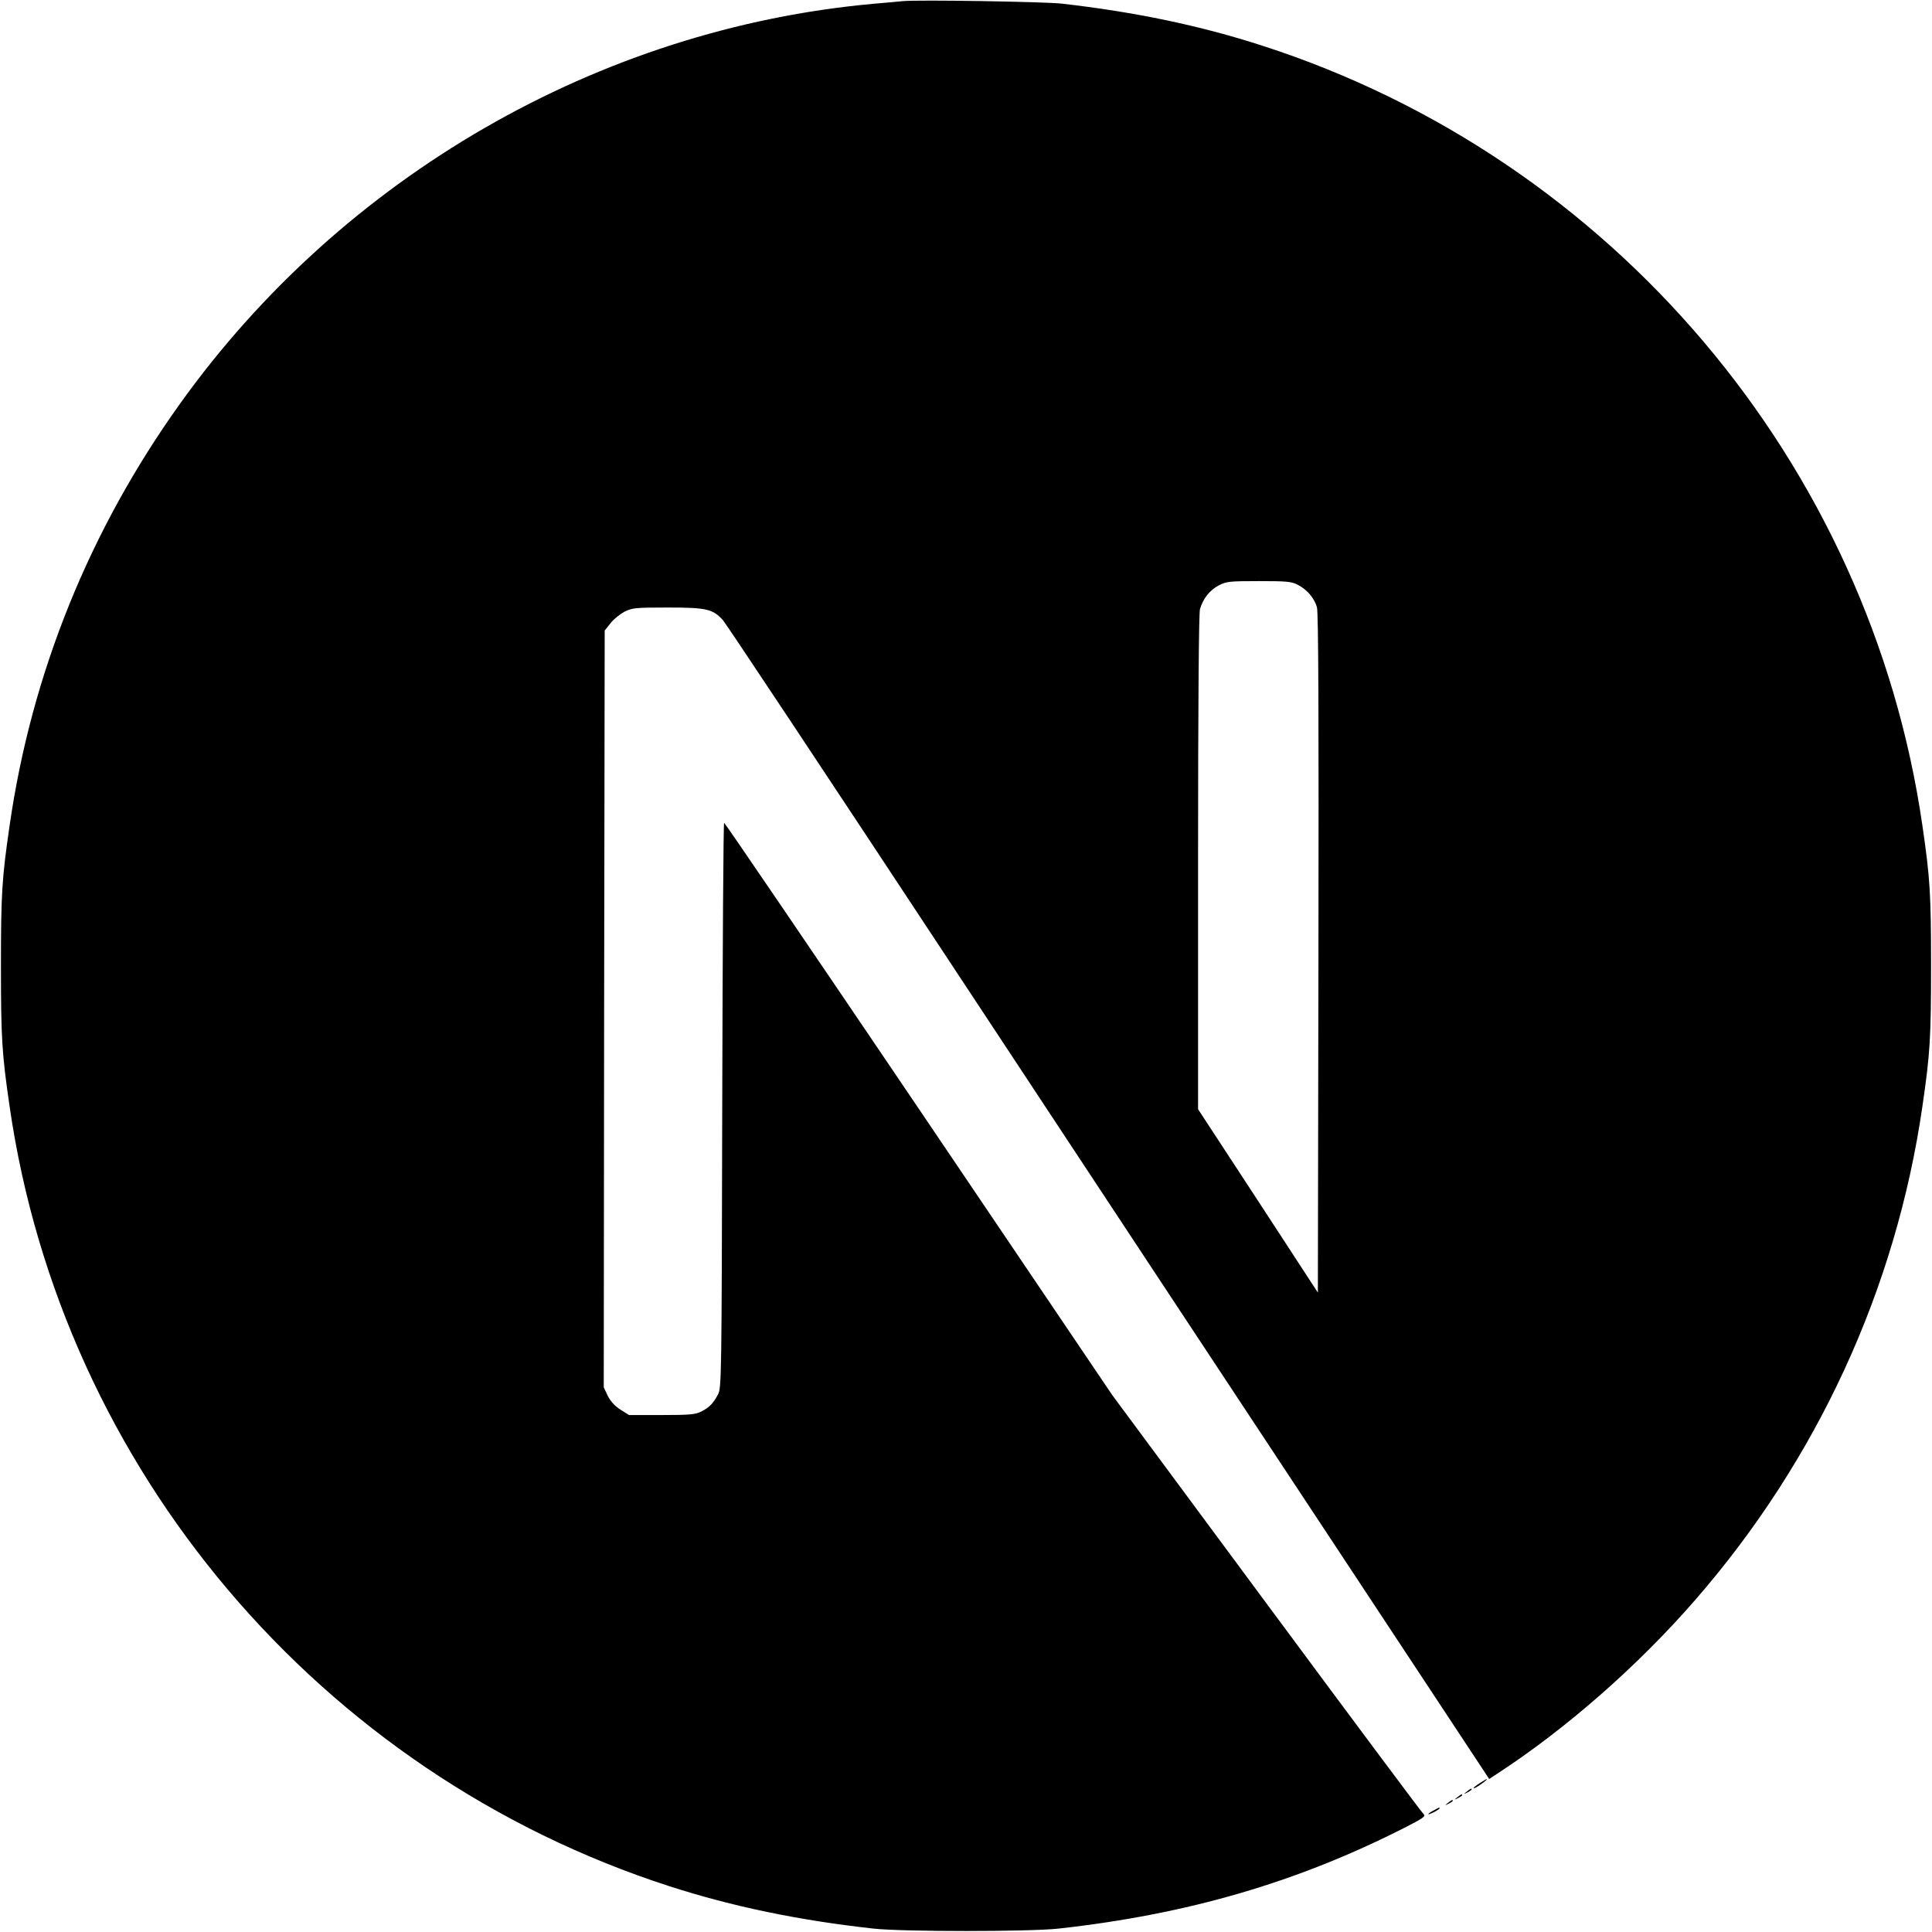
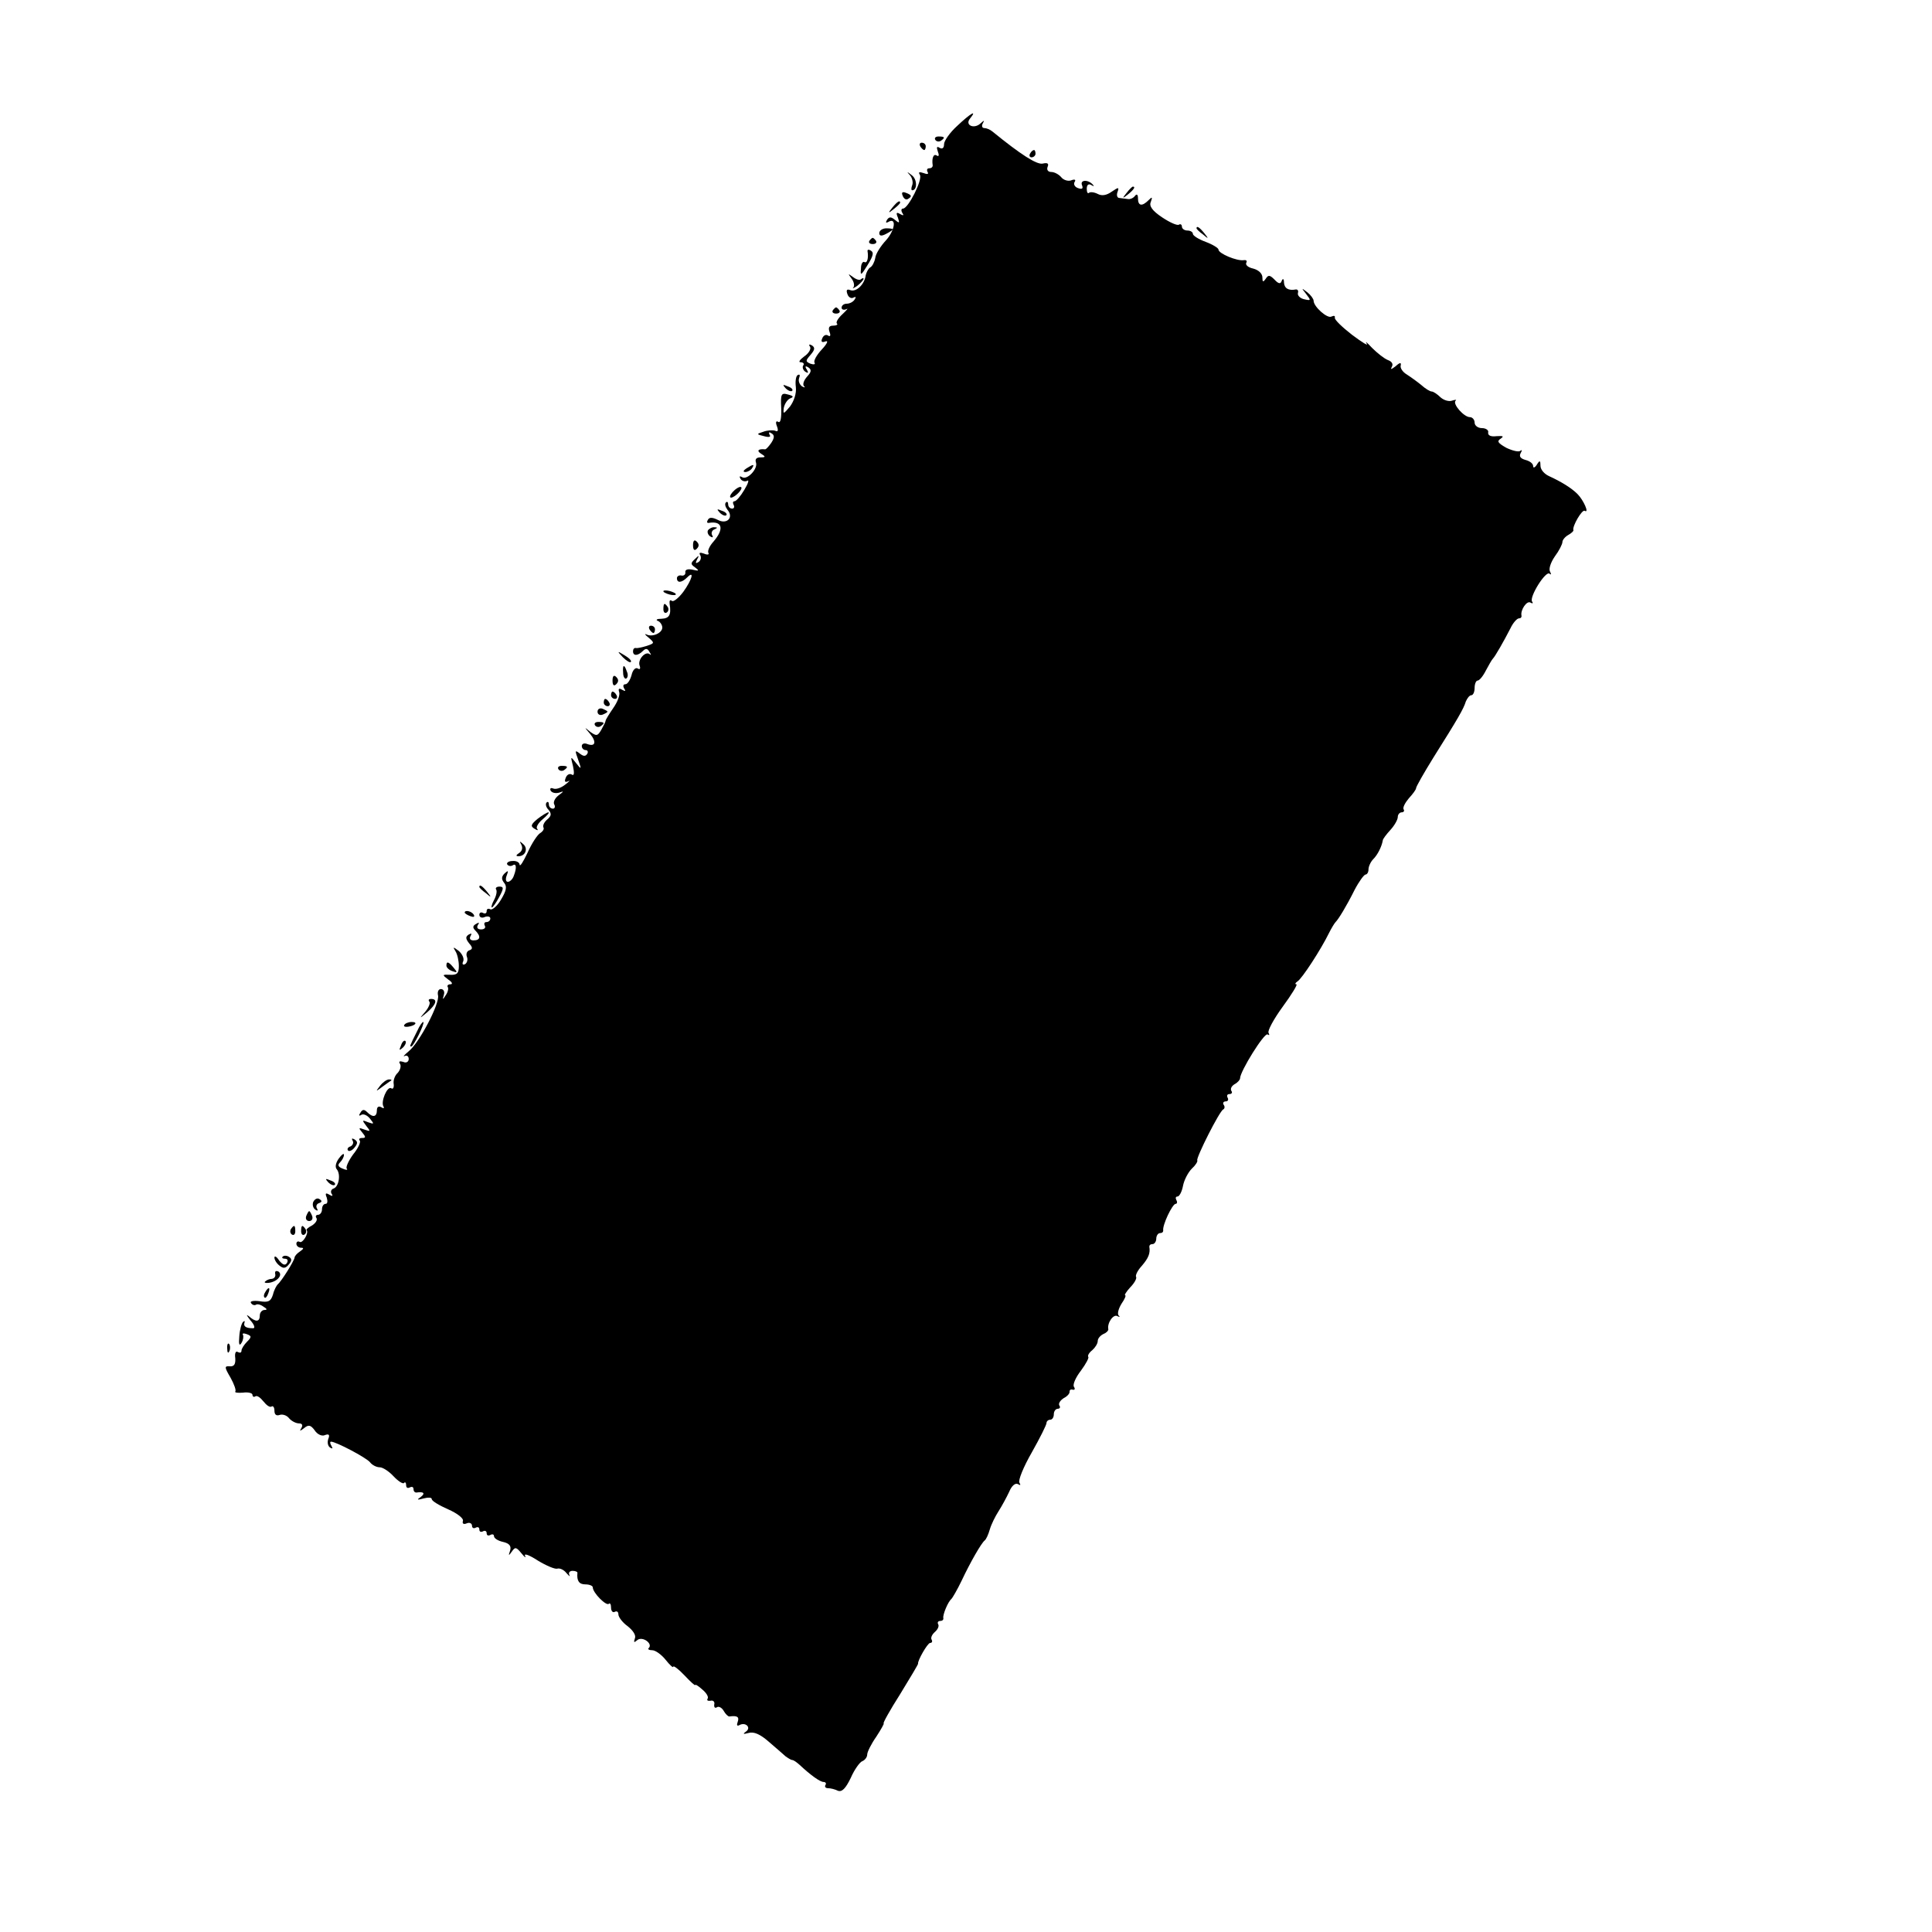
- <svg xmlns="http://www.w3.org/2000/svg" version="1.0" width="1024pt" height="1024pt" viewBox="0 0 1024 1024" preserveAspectRatio="xMidYMid meet">
-   <g transform="translate(0,1024) scale(0.1,-0.1)" fill="#000000" stroke="none">
-     <path d="M4785 10234 c-22 -2 -92 -9 -155 -14 -1453 -131 -2814 -915 -3676 -2120 -480 -670 -787 -1430 -903 -2235 -41 -281 -46 -364 -46 -745 0 -381 5 -464 46 -745 278 -1921 1645 -3535 3499 -4133 332 -107 682 -180 1080 -224 155 -17 825 -17 980 0 687 76 1269 246 1843 539 88 45 105 57 93 67 -8 6 -383 509 -833 1117 l-818 1105 -1025 1517 c-564 834 -1028 1516 -1032 1516 -4 1 -8 -673 -10 -1496 -3 -1441 -4 -1499 -22 -1533 -26 -49 -46 -69 -88 -91 -32 -16 -60 -19 -211 -19 l-173 0 -46 29 c-30 19 -52 44 -67 73 l-21 45 2 2005 3 2006 31 39 c16 21 50 48 74 61 41 20 57 22 230 22 204 0 238 -8 291 -66 15 -16 570 -852 1234 -1859 664 -1007 1572 -2382 2018 -3057 l810 -1227 41 27 c363 236 747 572 1051 922 647 743 1064 1649 1204 2615 41 281 46 364 46 745 0 381 -5 464 -46 745 -278 1921 -1645 3535 -3499 4133 -327 106 -675 179 -1065 223 -96 10 -757 21 -840 13z m2094 -3094 c48 -24 87 -70 101 -118 8 -26 10 -582 8 -1835 l-3 -1798 -317 486 -318 486 0 1307 c0 845 4 1320 10 1343 16 56 51 100 99 126 41 21 56 23 213 23 148 0 174 -2 207 -20z" />
-     <path d="M7843 789 c-35 -22 -46 -37 -15 -20 22 13 58 40 52 41 -3 0 -20 -10 -37 -21z" />
-     <path d="M7774 744 c-18 -14 -18 -15 4 -4 12 6 22 13 22 15 0 8 -5 6 -26 -11z" />
-     <path d="M7724 714 c-18 -14 -18 -15 4 -4 12 6 22 13 22 15 0 8 -5 6 -26 -11z" />
-     <path d="M7674 684 c-18 -14 -18 -15 4 -4 12 6 22 13 22 15 0 8 -5 6 -26 -11z" />
-     <path d="M7598 644 c-38 -20 -36 -28 2 -9 17 9 30 18 30 20 0 7 -1 6 -32 -11z" />
+ <svg xmlns="http://www.w3.org/2000/svg" version="1.0" width="528pt" height="528pt" viewBox="0 0 528 528" preserveAspectRatio="xMidYMid meet">
+   <g transform="translate(0,528) scale(0.1,-0.1)" fill="#000000" stroke="none">
+     <path d="M2616 4936 c-20 -18 -36 -41 -36 -50 0 -11 -5 -14 -12 -10 -8 5 -9 2 -5 -10 4 -10 3 -15 -3 -11 -9 6 -14 -8 -11 -27 0 -5 -4 -8 -10 -8 -5 0 -7 -4 -4 -10 4 -6 -1 -7 -11 -3 -12 4 -15 3 -10 -5 8 -13 -32 -92 -46 -92 -5 0 -6 -5 -2 -12 5 -7 3 -8 -6 -3 -10 6 -12 4 -6 -10 5 -15 4 -16 -8 -6 -11 9 -16 9 -22 0 -4 -7 -3 -9 3 -6 24 15 19 -22 -5 -49 -15 -16 -29 -38 -30 -49 -2 -11 -8 -23 -14 -26 -5 -3 -10 -13 -12 -21 -3 -25 -26 -47 -42 -41 -10 4 -12 0 -8 -11 3 -9 11 -13 17 -9 6 3 7 1 3 -5 -4 -7 -14 -12 -22 -12 -8 0 -14 -5 -14 -11 0 -5 6 -7 13 -4 6 4 2 -2 -10 -13 -12 -11 -19 -22 -16 -26 4 -3 -1 -6 -10 -6 -11 0 -14 -5 -10 -17 4 -10 2 -14 -4 -10 -6 4 -13 0 -16 -8 -4 -9 -1 -12 9 -8 9 3 4 -7 -10 -22 -14 -15 -23 -31 -20 -36 3 -5 -2 -6 -11 -3 -14 6 -14 8 0 24 12 14 13 20 4 26 -7 4 -10 3 -5 -4 3 -6 -4 -18 -16 -26 -12 -9 -17 -16 -10 -16 7 0 11 -4 7 -9 -3 -5 0 -13 6 -17 8 -5 9 -3 4 6 -6 9 -4 11 4 6 9 -6 9 -12 -3 -25 -9 -10 -13 -21 -9 -26 5 -4 2 -5 -5 -1 -7 5 -11 15 -8 23 3 8 2 11 -4 8 -5 -3 -7 -18 -5 -33 2 -17 -5 -38 -16 -53 -18 -21 -19 -22 -17 -4 2 11 10 23 17 26 11 4 10 7 -6 11 -18 5 -20 1 -18 -38 1 -27 -2 -41 -8 -37 -6 4 -8 -1 -4 -11 5 -13 3 -17 -5 -13 -7 2 -22 1 -32 -3 -19 -6 -19 -7 2 -12 14 -4 20 -2 15 4 -3 7 -1 8 5 4 9 -5 9 -12 0 -26 -7 -10 -14 -18 -17 -18 -19 2 -24 -4 -11 -12 13 -8 13 -10 -2 -10 -11 0 -15 -5 -12 -14 6 -17 -24 -49 -38 -40 -7 4 -8 2 -4 -5 4 -6 12 -8 18 -5 6 4 3 -7 -8 -25 -10 -17 -22 -31 -27 -31 -4 0 -5 -4 -2 -10 3 -5 1 -10 -4 -10 -6 0 -11 5 -11 12 0 6 -3 8 -6 5 -4 -4 -2 -12 4 -20 18 -21 -1 -41 -26 -28 -14 7 -23 8 -27 1 -4 -6 -3 -10 2 -9 37 6 43 -16 13 -51 -11 -12 -17 -26 -14 -31 3 -5 -3 -6 -12 -2 -11 4 -15 3 -10 -5 3 -6 1 -14 -5 -18 -8 -5 -9 -3 -4 7 7 12 5 12 -6 1 -12 -11 -12 -14 1 -23 12 -9 10 -10 -7 -6 -14 3 -21 0 -20 -7 1 -6 -4 -10 -10 -9 -7 2 -13 -2 -13 -7 0 -14 13 -13 28 2 21 21 13 -7 -11 -40 -13 -17 -27 -28 -31 -24 -5 4 -7 0 -6 -8 5 -31 -1 -40 -22 -41 -13 0 -17 -3 -10 -6 6 -2 12 -11 12 -18 0 -15 -27 -27 -43 -19 -7 3 -4 -1 6 -9 16 -14 16 -15 -5 -22 -13 -4 -26 -7 -30 -6 -5 1 -8 -3 -8 -9 0 -13 13 -13 27 1 8 8 13 7 18 -3 5 -7 5 -10 1 -6 -12 10 -34 -15 -28 -31 3 -8 1 -12 -5 -8 -6 4 -14 -4 -17 -18 -4 -14 -11 -25 -17 -25 -6 0 -7 -5 -3 -12 5 -7 3 -8 -6 -3 -8 5 -11 3 -8 -6 3 -8 -4 -27 -16 -44 -11 -16 -21 -32 -21 -35 0 -3 -6 -14 -12 -25 -10 -17 -13 -17 -30 -5 -17 14 -17 14 0 -6 18 -22 14 -36 -9 -27 -8 3 -14 0 -14 -6 0 -6 5 -11 11 -11 5 0 7 -5 4 -10 -5 -8 -11 -7 -21 1 -13 10 -13 8 -4 -17 10 -28 9 -28 -6 -9 -15 19 -15 19 -8 -9 4 -19 3 -27 -3 -23 -6 4 -14 0 -17 -9 -4 -10 -2 -13 7 -9 6 4 3 -1 -8 -9 -11 -9 -25 -14 -33 -11 -7 3 -10 0 -7 -6 4 -6 14 -8 24 -5 13 5 12 3 -3 -8 -10 -8 -15 -19 -11 -25 3 -6 1 -11 -4 -11 -6 0 -11 5 -11 12 0 6 -3 8 -6 5 -4 -4 -2 -13 5 -20 9 -11 8 -17 -4 -27 -8 -7 -12 -16 -10 -21 3 -4 -1 -11 -9 -16 -7 -4 -23 -28 -34 -53 -12 -25 -21 -40 -22 -33 0 6 -9 11 -19 10 -11 0 -17 -5 -15 -9 3 -5 10 -6 15 -3 10 7 12 -6 3 -29 -3 -9 -11 -16 -16 -16 -6 0 -7 8 -3 18 5 13 4 14 -6 5 -9 -9 -9 -16 -1 -26 8 -10 6 -21 -9 -46 -10 -17 -24 -29 -29 -26 -6 3 -10 1 -10 -5 0 -6 -4 -8 -10 -5 -5 3 -10 1 -10 -5 0 -7 7 -10 15 -6 8 3 15 1 15 -4 0 -6 -5 -10 -11 -10 -5 0 -7 -4 -4 -10 3 -5 -1 -10 -10 -10 -10 0 -13 5 -9 12 5 7 3 8 -5 3 -9 -5 -10 -10 -2 -18 16 -16 14 -27 -5 -27 -9 0 -12 5 -8 12 4 7 3 8 -5 4 -9 -6 -9 -11 1 -24 10 -11 10 -16 1 -19 -7 -2 -10 -10 -7 -18 3 -7 1 -16 -5 -20 -6 -3 -9 0 -5 8 3 8 -3 20 -12 28 -16 12 -17 12 -9 -1 5 -8 9 -26 9 -40 0 -20 -5 -25 -24 -24 -22 1 -22 0 -5 -13 11 -7 13 -13 6 -13 -7 0 -10 -4 -7 -8 2 -4 0 -14 -6 -22 -8 -13 -9 -13 -5 1 3 9 -1 16 -8 16 -7 0 -10 -8 -8 -17 6 -21 -51 -130 -80 -153 -12 -10 -17 -16 -11 -13 6 3 11 -1 11 -8 0 -8 -7 -12 -15 -8 -10 3 -13 1 -9 -5 4 -6 1 -17 -6 -25 -8 -7 -13 -21 -11 -31 1 -9 -2 -15 -7 -11 -11 6 -29 -37 -21 -50 3 -5 0 -6 -6 -2 -7 4 -12 1 -12 -8 0 -19 -11 -21 -27 -5 -8 8 -13 7 -18 -2 -5 -7 -4 -10 2 -6 6 4 17 -1 24 -10 12 -15 12 -16 -5 -10 -17 7 -17 6 -5 -10 12 -15 12 -16 -5 -10 -16 6 -17 5 -6 -8 10 -12 10 -15 0 -15 -8 0 -10 -3 -7 -7 4 -3 -4 -21 -18 -38 -13 -18 -21 -36 -17 -39 3 -4 -2 -4 -11 0 -13 5 -15 10 -8 17 6 6 11 15 11 21 0 5 -6 1 -14 -10 -8 -11 -11 -23 -6 -29 12 -14 6 -48 -8 -53 -7 -2 -9 -9 -6 -14 5 -7 2 -8 -6 -3 -10 6 -12 4 -7 -8 3 -10 2 -17 -3 -17 -6 0 -10 -7 -10 -15 0 -8 -5 -15 -11 -15 -5 0 -8 -4 -4 -9 3 -6 -3 -14 -12 -20 -10 -5 -17 -11 -15 -13 7 -7 -11 -37 -19 -32 -5 3 -9 0 -9 -5 0 -6 6 -11 13 -11 8 0 7 -3 -3 -10 -8 -5 -15 -13 -15 -17 -1 -9 -36 -65 -46 -73 -3 -3 -10 -15 -13 -28 -6 -19 -13 -22 -37 -18 -16 2 -27 0 -23 -5 3 -5 9 -7 13 -5 4 3 13 1 21 -5 10 -6 11 -9 3 -9 -7 0 -13 -7 -13 -15 0 -18 -11 -19 -30 -2 -8 6 -6 2 4 -11 11 -12 14 -22 8 -22 -20 0 -27 5 -24 15 2 5 0 6 -4 2 -4 -4 -9 -22 -10 -39 -2 -22 0 -28 6 -18 5 8 6 18 4 22 -3 4 2 5 10 2 14 -5 14 -8 1 -21 -8 -8 -15 -19 -15 -24 0 -6 -4 -7 -10 -4 -6 4 -9 -4 -7 -17 1 -16 -3 -23 -15 -22 -15 1 -15 -2 2 -31 10 -18 16 -35 13 -38 -2 -3 7 -4 21 -3 14 2 26 -1 26 -6 0 -5 4 -7 8 -4 5 3 14 -4 22 -14 8 -10 17 -17 22 -14 4 3 8 -2 8 -11 0 -11 5 -15 14 -12 8 3 20 -1 26 -9 7 -8 19 -14 27 -14 9 0 11 -5 7 -12 -6 -10 -5 -10 7 -1 12 10 18 9 29 -6 7 -11 20 -17 28 -13 11 4 14 1 9 -11 -3 -9 -1 -19 5 -23 7 -4 8 -3 4 4 -4 7 -5 12 -1 12 13 0 95 -43 106 -56 6 -8 18 -14 27 -14 8 0 25 -11 37 -24 13 -14 26 -22 29 -19 3 4 6 1 6 -6 0 -7 4 -9 10 -6 6 3 10 1 10 -4 0 -6 3 -10 8 -10 20 3 25 -2 12 -12 -12 -8 -10 -9 8 -4 12 3 22 3 22 -2 0 -5 20 -17 45 -28 25 -11 43 -25 40 -32 -2 -7 2 -10 11 -6 7 3 14 0 14 -7 0 -6 5 -8 10 -5 6 3 10 1 10 -5 0 -6 4 -8 10 -5 5 3 10 1 10 -5 0 -6 4 -8 10 -5 5 3 10 2 10 -3 0 -6 11 -13 25 -16 17 -4 23 -11 19 -24 -5 -14 -4 -15 5 -2 9 13 12 12 26 -5 9 -11 13 -14 10 -7 -4 8 12 2 35 -13 23 -14 47 -24 53 -22 7 2 18 -3 25 -12 8 -9 11 -11 8 -5 -3 6 1 11 9 11 8 0 14 -3 13 -6 -2 -22 5 -31 22 -31 11 0 20 -4 20 -8 0 -15 37 -52 44 -45 3 3 6 -1 6 -11 0 -9 5 -14 10 -11 6 3 10 0 10 -7 0 -7 11 -22 25 -32 15 -12 24 -25 20 -34 -4 -11 -2 -12 7 -4 14 11 43 -10 31 -22 -4 -3 1 -6 10 -6 8 0 25 -12 36 -26 12 -15 21 -23 21 -19 0 4 14 -6 30 -23 17 -18 30 -30 30 -27 0 3 9 -3 19 -12 11 -9 18 -20 15 -25 -3 -5 0 -7 8 -6 7 2 12 -3 10 -10 -1 -8 2 -11 7 -8 5 4 14 -1 19 -10 5 -9 12 -15 15 -15 22 3 28 -1 23 -15 -3 -8 -2 -12 4 -9 17 10 34 -6 19 -17 -10 -7 -8 -8 7 -4 14 4 31 -3 55 -24 19 -16 39 -34 46 -40 7 -5 15 -10 18 -10 4 0 12 -6 20 -13 30 -28 56 -47 66 -47 5 0 8 -4 5 -8 -3 -5 0 -9 7 -9 7 0 19 -3 27 -7 11 -4 21 6 35 35 10 23 25 44 32 46 7 3 13 11 13 18 0 7 11 29 25 49 13 20 22 36 20 36 -3 0 17 36 45 80 27 44 49 81 49 83 -2 8 26 57 33 57 5 0 7 4 4 9 -3 5 1 14 9 21 8 7 12 16 9 21 -3 5 0 9 5 9 6 0 10 3 9 8 -2 9 13 45 22 52 3 3 16 25 28 50 24 51 54 103 63 110 4 3 10 16 14 30 4 14 15 36 24 50 9 14 22 38 29 53 7 17 17 25 24 21 7 -4 8 -3 4 4 -4 6 11 43 34 83 22 39 40 75 40 80 0 5 5 9 10 9 6 0 10 7 10 15 0 8 5 15 11 15 5 0 8 4 4 9 -3 6 3 14 12 20 10 5 17 13 16 18 0 4 3 7 9 5 5 -1 7 2 3 8 -4 6 5 26 19 44 14 19 23 36 20 38 -2 3 2 11 11 18 8 7 15 18 15 25 0 7 7 15 15 19 8 3 14 9 14 13 -4 17 14 43 25 36 6 -3 8 -2 3 2 -4 5 0 19 8 32 9 13 13 23 10 23 -3 0 3 10 14 22 11 11 18 24 16 28 -3 4 4 18 15 30 19 22 24 35 21 53 0 4 3 7 9 7 5 0 10 7 10 15 0 8 5 15 10 15 6 0 9 3 9 7 -3 14 25 73 34 73 4 0 5 5 2 10 -3 6 -2 10 3 10 5 0 12 13 15 29 3 16 14 37 24 47 10 9 17 20 15 23 -3 8 61 135 71 139 4 2 5 8 1 13 -3 5 0 9 6 9 6 0 8 5 5 10 -3 6 -1 10 5 10 6 0 9 4 5 9 -3 6 1 13 9 18 8 4 15 12 15 16 0 19 66 125 75 120 5 -3 6 -2 3 4 -4 5 14 38 38 71 25 34 42 62 38 62 -5 0 -3 4 3 8 12 7 64 87 86 132 7 14 15 27 18 30 8 8 29 42 52 88 12 23 26 42 30 42 4 0 8 6 8 14 0 8 6 21 13 28 12 12 23 34 26 51 0 4 10 17 21 29 11 12 20 28 20 35 0 7 5 13 11 13 5 0 8 4 5 8 -3 5 4 18 14 30 11 12 20 24 20 28 0 4 21 41 47 83 68 108 83 134 89 154 4 9 10 17 15 17 5 0 9 9 9 20 0 11 4 20 8 20 5 0 15 12 23 28 8 15 16 29 19 32 6 6 29 46 48 83 7 15 18 27 23 27 5 0 8 3 7 8 -3 15 15 42 25 35 5 -3 8 -2 4 3 -8 13 38 86 48 76 4 -4 5 -1 1 6 -4 7 2 25 13 41 12 16 21 34 21 40 0 5 7 14 16 19 9 5 15 11 14 13 -4 10 24 58 31 53 13 -8 -3 29 -20 46 -16 16 -43 33 -78 49 -13 6 -23 18 -23 28 0 15 -2 16 -10 3 -5 -8 -10 -10 -10 -4 0 7 -9 14 -21 17 -14 4 -18 10 -13 19 4 7 4 10 -1 6 -4 -4 -21 0 -38 8 -23 13 -27 18 -16 25 10 7 7 8 -11 7 -16 -2 -24 2 -23 10 2 6 -6 12 -17 12 -11 0 -20 7 -20 15 0 8 -6 15 -13 15 -16 0 -48 36 -39 45 4 3 -1 3 -10 0 -8 -3 -22 1 -31 9 -9 9 -20 16 -24 16 -5 0 -18 8 -29 18 -11 9 -29 22 -40 29 -10 6 -18 17 -16 24 2 9 -2 9 -14 -2 -12 -9 -15 -10 -10 -1 4 7 0 14 -11 18 -10 4 -29 19 -43 33 -14 15 -20 20 -15 12 6 -8 -12 3 -40 24 -27 21 -49 42 -47 47 1 5 -2 6 -9 3 -11 -7 -49 27 -49 43 0 5 -8 16 -17 23 -17 13 -17 13 -3 -5 13 -17 13 -18 -5 -14 -11 2 -19 10 -18 16 2 7 0 11 -5 11 -21 -4 -32 3 -33 19 0 10 -3 12 -6 5 -3 -10 -9 -9 -20 3 -13 13 -17 13 -24 2 -7 -10 -9 -9 -9 4 0 10 -10 20 -25 24 -14 3 -22 10 -19 16 3 5 0 8 -7 7 -18 -3 -69 18 -69 29 0 4 -16 14 -35 21 -19 7 -35 17 -35 22 0 5 -7 9 -15 9 -8 0 -15 5 -15 11 0 5 -4 8 -8 5 -5 -3 -25 6 -46 20 -27 18 -36 31 -31 42 5 14 4 15 -6 5 -18 -18 -29 -16 -29 5 0 10 -3 13 -8 7 -4 -6 -13 -10 -19 -9 -7 1 -18 2 -24 3 -6 0 -8 8 -5 16 5 14 3 14 -16 1 -14 -10 -27 -12 -38 -6 -10 5 -20 6 -24 3 -3 -3 -6 1 -6 11 0 11 5 15 13 10 6 -4 8 -3 4 1 -13 15 -36 14 -30 -1 4 -10 0 -12 -11 -8 -9 3 -13 11 -9 17 4 6 0 8 -10 4 -8 -3 -21 1 -27 9 -7 8 -19 14 -27 14 -9 0 -13 6 -10 14 4 9 0 12 -13 9 -16 -4 -61 25 -137 87 -7 6 -17 10 -23 10 -6 0 -8 6 -4 13 5 9 4 9 -6 0 -18 -17 -44 -5 -29 13 21 26 1 14 -35 -20z" />
+     <path d="M2556 4898 c3 -5 10 -6 15 -3 13 9 11 12 -6 12 -8 0 -12 -4 -9 -9z" />
+     <path d="M2515 4880 c3 -5 8 -10 11 -10 2 0 4 5 4 10 0 6 -5 10 -11 10 -5 0 -7 -4 -4 -10z" />
+     <path d="M2815 4860 c-3 -5 -1 -10 4 -10 6 0 11 5 11 10 0 6 -2 10 -4 10 -3 0 -8 -4 -11 -10z" />
+     <path d="M2487 4801 c6 -7 9 -20 6 -27 -3 -8 -3 -14 0 -14 14 0 14 30 -1 41 -14 11 -15 11 -5 0z" />
+     <path d="M3079 4753 c-13 -16 -12 -17 4 -4 16 13 21 21 13 21 -2 0 -10 -8 -17 -17z" />
+     <path d="M2467 4745 c3 -8 9 -12 14 -9 12 7 11 11 -5 17 -10 4 -13 1 -9 -8z" />
+     <path d="M2439 4713 c-13 -16 -12 -17 4 -4 9 7 17 15 17 17 0 8 -8 3 -21 -13z" />
+     <path d="M2403 4643 c0 -8 6 -9 19 -2 10 5 18 11 18 12 0 2 -8 3 -18 3 -10 0 -19 -6 -19 -13z" />
+     <path d="M3270 4656 c0 -2 8 -10 18 -17 15 -13 16 -12 3 4 -13 16 -21 21 -21 13z" />
+     <path d="M2376 4622 c-3 -5 1 -9 9 -9 8 0 12 4 9 9 -3 4 -7 8 -9 8 -2 0 -6 -4 -9 -8z" />
+     <path d="M2371 4593 c3 -18 -1 -34 -9 -29 -4 2 -9 -5 -9 -17 -2 -18 0 -19 8 -7 25 38 29 49 19 55 -6 4 -10 3 -9 -2z" />
+     <path d="M2327 4519 c7 -9 9 -20 5 -25 -4 -4 1 -2 11 5 9 7 17 16 17 19 0 3 -3 2 -7 -1 -3 -4 -13 -1 -22 6 -14 10 -14 10 -4 -4z" />
+     <path d="M2276 4432 c-3 -5 1 -9 9 -9 8 0 12 4 9 9 -3 4 -7 8 -9 8 -2 0 -6 -4 -9 -8z" />
+     <path d="M2147 4219 c7 -7 15 -10 18 -7 3 3 -2 9 -12 12 -14 6 -15 5 -6 -5z" />
+     <path d="M2040 4000 c-9 -6 -10 -10 -3 -10 6 0 15 5 18 10 8 12 4 12 -15 0z" />
+     <path d="M2002 3935 c-7 -8 -9 -15 -4 -15 5 0 15 7 22 15 16 19 -1 19 -18 0z" />
+     <path d="M1967 3879 c7 -7 15 -10 18 -7 3 3 -2 9 -12 12 -14 6 -15 5 -6 -5z" />
+     <path d="M1935 3831 c-3 -5 0 -13 6 -17 7 -4 9 -3 5 4 -3 5 0 13 6 15 9 4 10 6 1 6 -6 1 -14 -3 -18 -8z" />
+     <path d="M1894 3790 c0 -13 4 -16 10 -10 7 7 7 13 0 20 -6 6 -10 3 -10 -10z" />
+     <path d="M1814 3662 c4 -3 14 -7 22 -8 9 -1 13 0 10 4 -4 3 -14 7 -22 8 -9 1 -13 0 -10 -4z" />
+     <path d="M1813 3615 c0 -8 4 -12 9 -9 5 3 6 10 3 15 -9 13 -12 11 -12 -6z" />
+     <path d="M1775 3560 c3 -5 8 -10 11 -10 2 0 4 5 4 10 0 6 -5 10 -11 10 -5 0 -7 -4 -4 -10z" />
+     <path d="M1702 3484 c10 -10 20 -16 22 -13 3 3 -5 11 -17 18 -21 13 -21 12 -5 -5z" />
+     <path d="M1703 3441 c0 -11 5 -18 9 -15 4 3 5 11 1 19 -7 21 -12 19 -10 -4z" />
+     <path d="M1674 3420 c0 -13 4 -16 10 -10 7 7 7 13 0 20 -6 6 -10 3 -10 -10z" />
+     <path d="M1670 3380 c0 -5 5 -10 11 -10 5 0 7 5 4 10 -3 6 -8 10 -11 10 -2 0 -4 -4 -4 -10z" />
+     <path d="M1650 3360 c0 -5 5 -10 11 -10 5 0 7 5 4 10 -3 6 -8 10 -11 10 -2 0 -4 -4 -4 -10z" />
+     <path d="M1633 3335 c0 -7 6 -11 14 -8 7 3 13 6 13 8 0 2 -6 5 -13 8 -8 3 -14 -1 -14 -8z" />
+     <path d="M1626 3298 c3 -5 10 -6 15 -3 13 9 11 12 -6 12 -8 0 -12 -4 -9 -9z" />
+     <path d="M1526 3178 c3 -5 10 -6 15 -3 13 9 11 12 -6 12 -8 0 -12 -4 -9 -9z" />
+     <path d="M1469 3042 c-18 -15 -20 -20 -8 -27 8 -5 11 -5 7 0 -4 4 3 16 15 26 12 10 19 18 16 19 -4 0 -17 -8 -30 -18z" />
+     <path d="M1425 2971 c4 -8 2 -17 -6 -22 -9 -6 -10 -9 -2 -9 19 0 27 21 13 33 -10 9 -11 9 -5 -2z" />
+     <path d="M1310 2856 c0 -2 8 -10 18 -17 15 -13 16 -12 3 4 -13 16 -21 21 -21 13z" />
+     <path d="M1356 2849 c3 -5 0 -18 -6 -29 -6 -11 -8 -20 -6 -20 3 0 12 13 20 28 13 24 13 29 1 29 -8 0 -12 -4 -9 -8z" />
+     <path d="M1270 2786 c0 -2 7 -7 16 -10 8 -3 12 -2 9 4 -6 10 -25 14 -25 6z" />
+     <path d="M1220 2641 c0 -5 7 -12 16 -15 14 -5 15 -4 4 9 -14 17 -20 19 -20 6z" />
+     <path d="M1173 2543 c4 -3 -1 -16 -10 -27 -18 -21 -18 -21 5 -2 24 21 29 36 10 36 -6 0 -8 -3 -5 -7z" />
+     <path d="M1105 2479 c-3 -4 2 -6 10 -5 21 3 28 13 10 13 -9 0 -18 -4 -20 -8z" />
+     <path d="M1140 2462 c-21 -42 -21 -42 -16 -42 6 0 37 62 33 67 -2 1 -10 -9 -17 -25z" />
+     <path d="M1096 2423 c-6 -14 -5 -15 5 -6 7 7 10 15 7 18 -3 3 -9 -2 -12 -12z" />
+     <path d="M1039 2313 c-13 -17 -13 -17 6 -3 11 8 22 16 24 17 2 2 0 3 -6 3 -6 0 -17 -8 -24 -17z" />
+     <path d="M964 2162 c3 -5 0 -12 -6 -15 -7 -2 -10 -7 -7 -11 3 -4 12 0 18 8 9 11 9 16 0 22 -7 4 -9 3 -5 -4z" />
+     <path d="M897 2049 c7 -7 15 -10 18 -7 3 3 -2 9 -12 12 -14 6 -15 5 -6 -5z" />
+     <path d="M856 1995 c-3 -8 0 -17 6 -21 6 -4 8 -3 4 4 -3 5 -1 12 6 14 8 3 9 6 1 11 -6 4 -13 0 -17 -8z" />
+     <path d="M837 1957 c-3 -8 1 -14 8 -14 7 0 11 6 8 14 -3 7 -6 13 -8 13 -2 0 -5 -6 -8 -13z" />
+     <path d="M795 1921 c-3 -5 -2 -12 3 -15 5 -3 9 1 9 9 0 17 -3 19 -12 6z" />
+     <path d="M823 1915 c0 -8 4 -12 9 -9 5 3 6 10 3 15 -9 13 -12 11 -12 -6z" />
+     <path d="M750 1843 c0 -6 6 -16 14 -22 10 -8 16 -8 25 3 9 10 9 16 1 21 -6 4 -14 4 -17 1 -4 -3 -1 -6 6 -6 7 0 9 -5 5 -12 -5 -7 -11 -5 -21 7 -7 11 -13 14 -13 8z" />
+     <path d="M752 1799 c2 -7 -2 -13 -9 -14 -6 0 -14 -3 -18 -7 -4 -3 0 -5 9 -4 24 3 40 22 27 31 -7 3 -10 1 -9 -6z" />
+     <path d="M725 1749 c-4 -6 -5 -12 -2 -15 2 -3 7 2 10 11 7 17 1 20 -8 4z" />
+     <path d="M621 1594 c0 -11 3 -14 6 -6 3 7 2 16 -1 19 -3 4 -6 -2 -5 -13z" />
  </g>
</svg>
